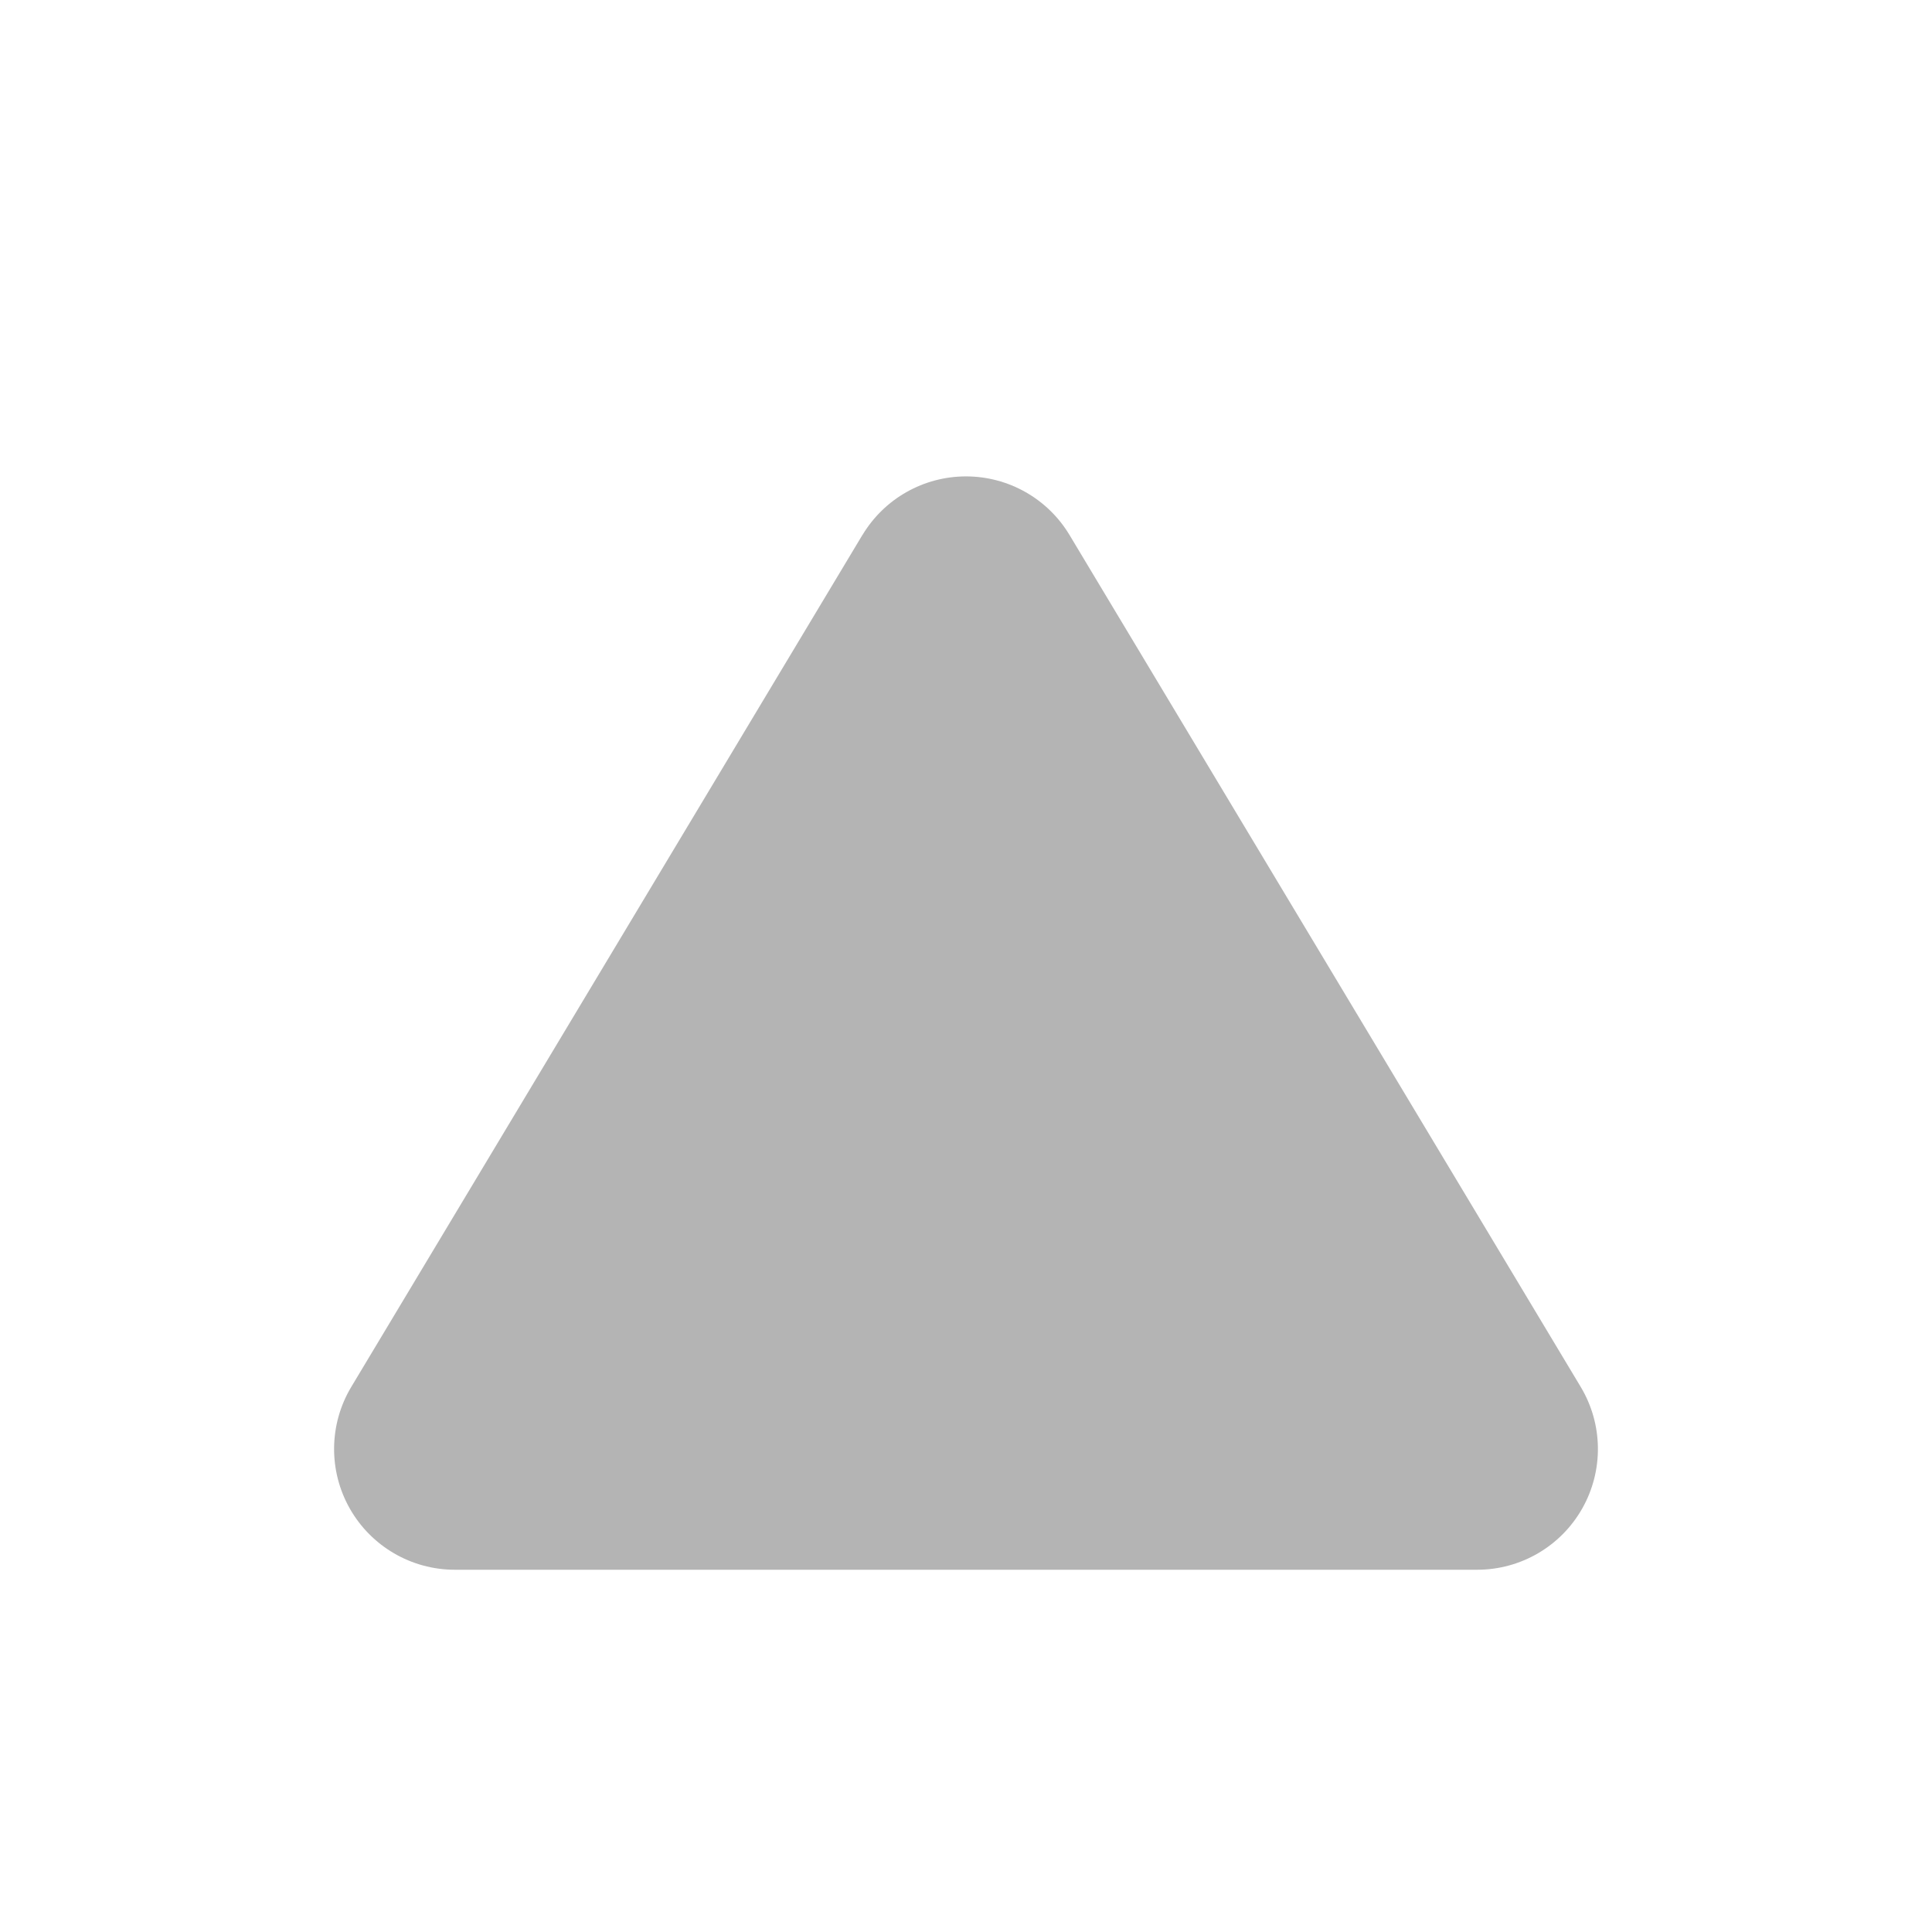
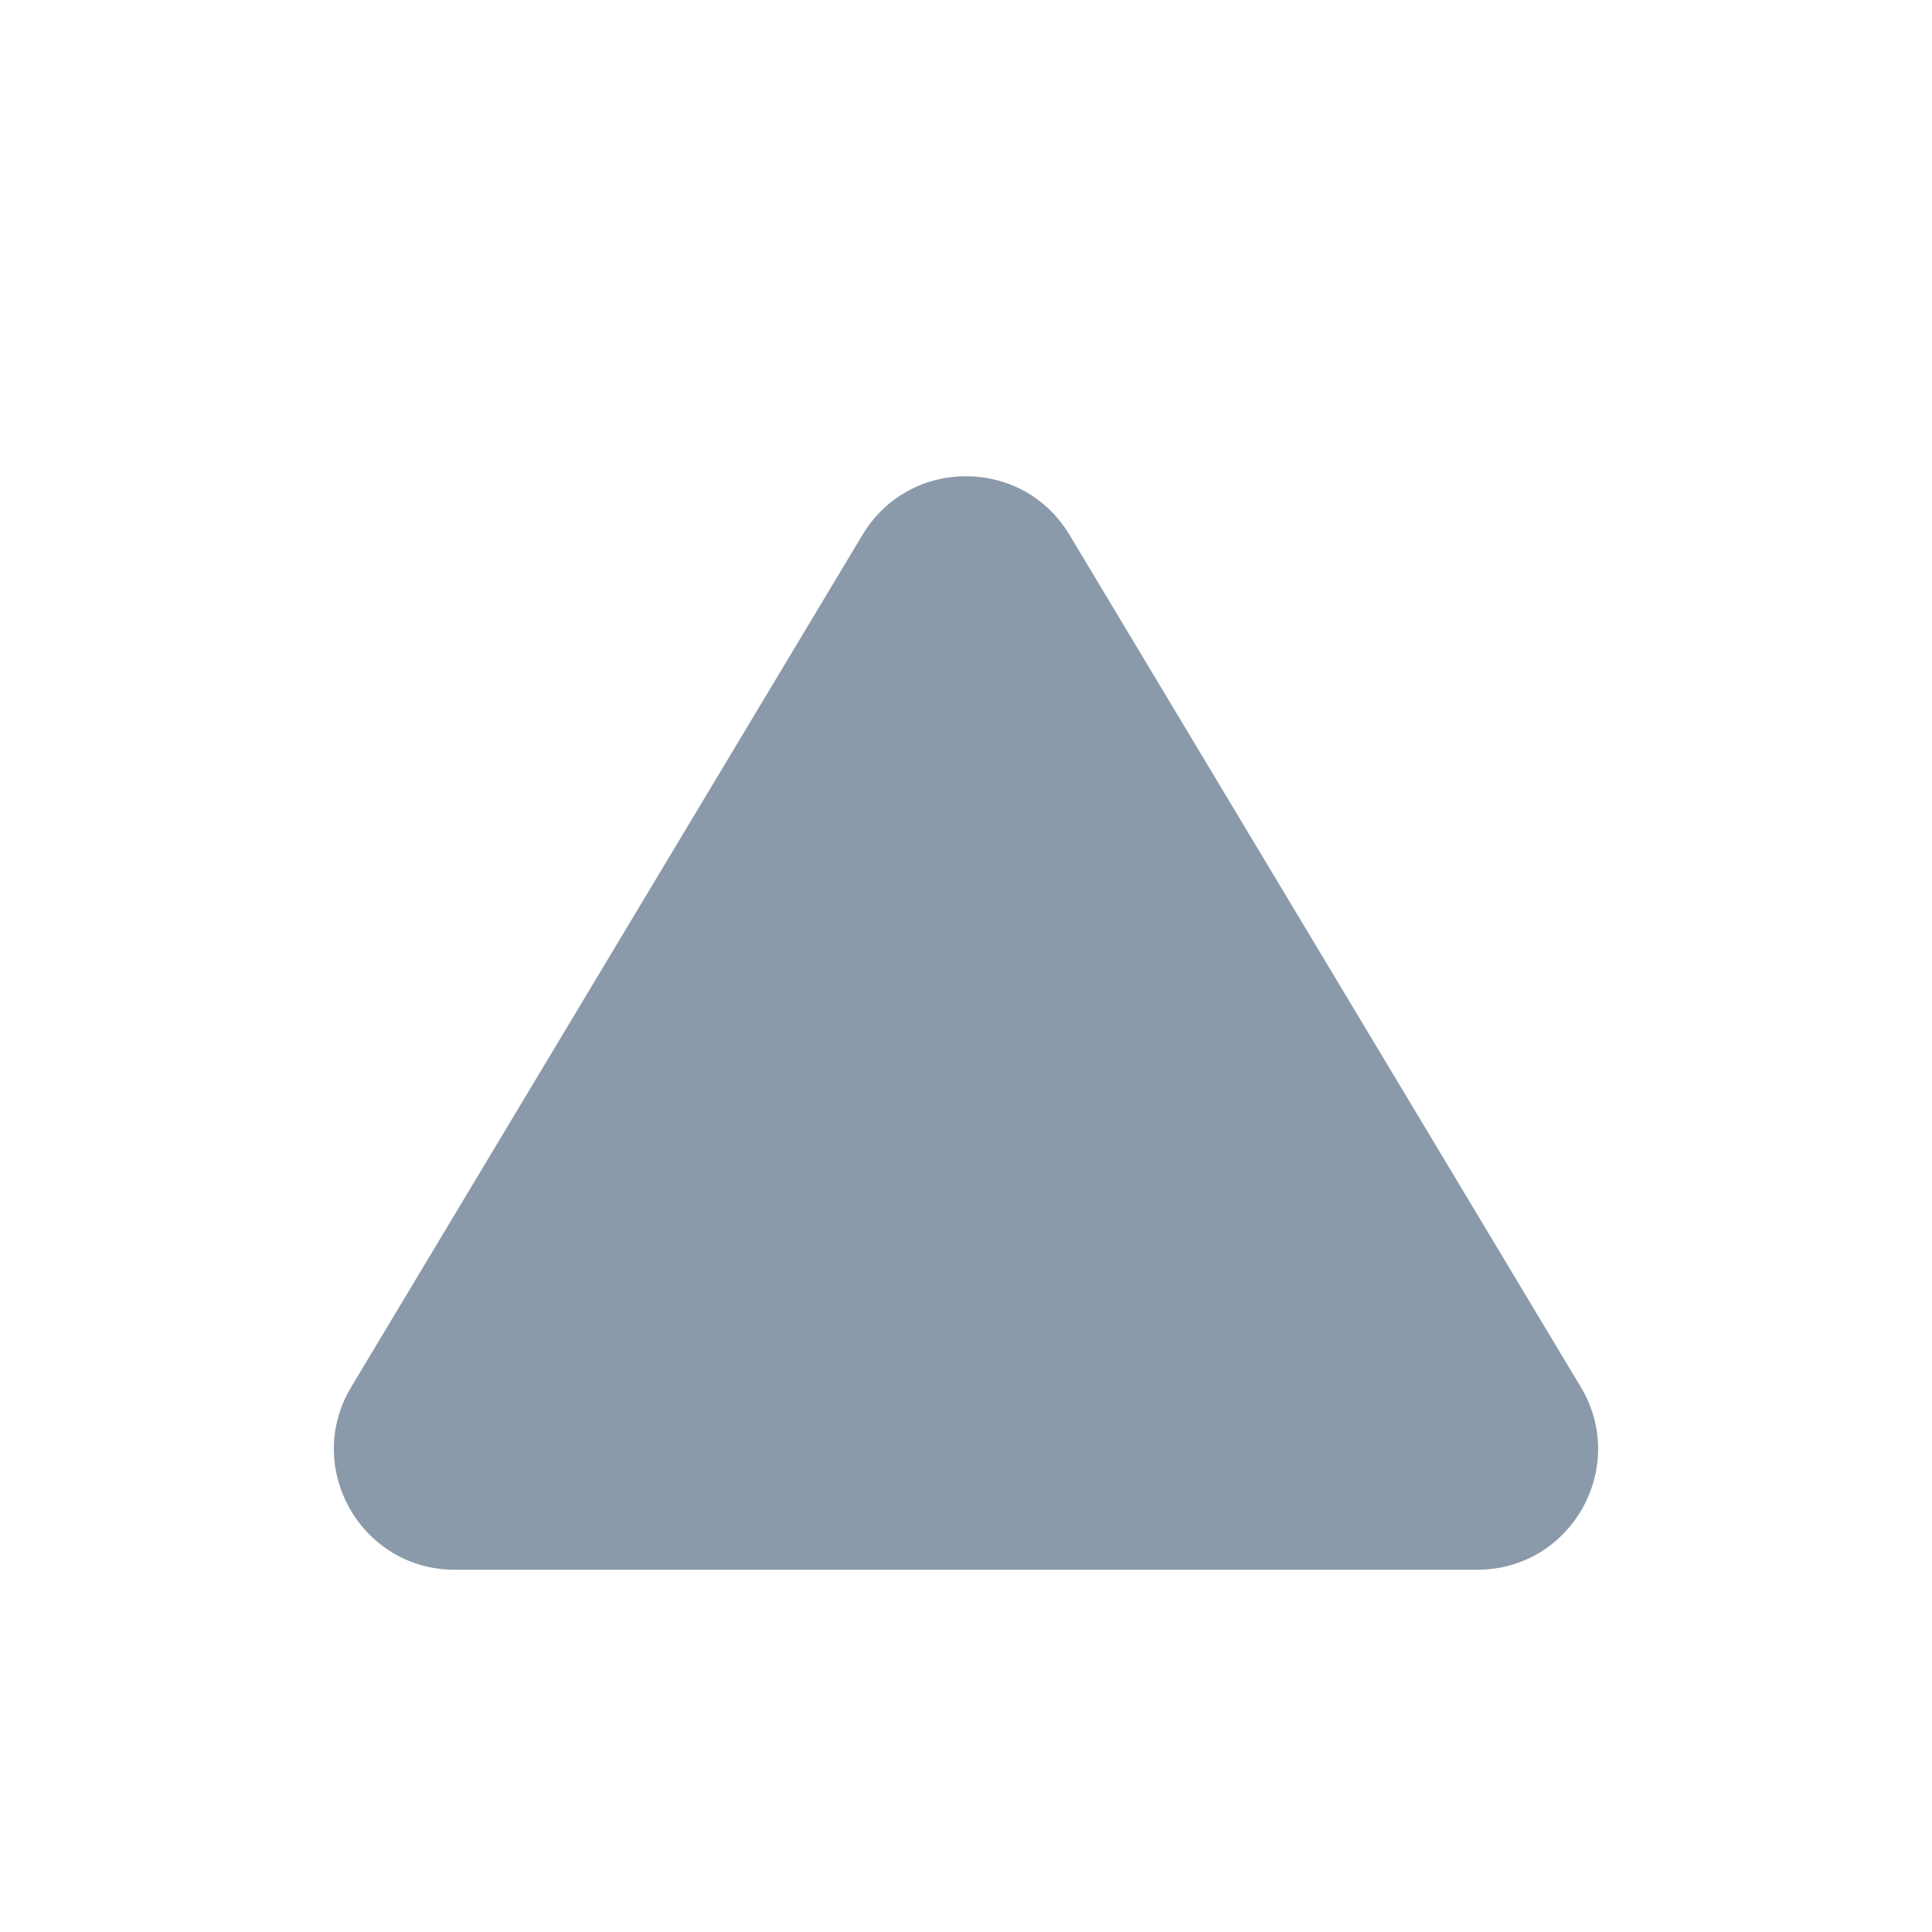
- <svg xmlns="http://www.w3.org/2000/svg" width="16" height="16" fill="none">
-   <path fill="#B4B4B4" d="M7.143 4.43a1 1 0 0 1 1.714 0l4.234 7.056A1 1 0 0 1 12.234 13H3.766a1 1 0 0 1-.857-1.514l4.234-7.057Z" />
+ <svg xmlns="http://www.w3.org/2000/svg" width="16" height="16" viewBox="0 0 16 16" fill="none">
+   <path d="M7.143 4.429C7.531 3.782 8.469 3.782 8.857 4.429L13.091 11.486C13.491 12.152 13.011 13 12.234 13H3.766C2.989 13 2.509 12.152 2.909 11.486L7.143 4.429Z" fill="#8A9AAA" />
</svg>
